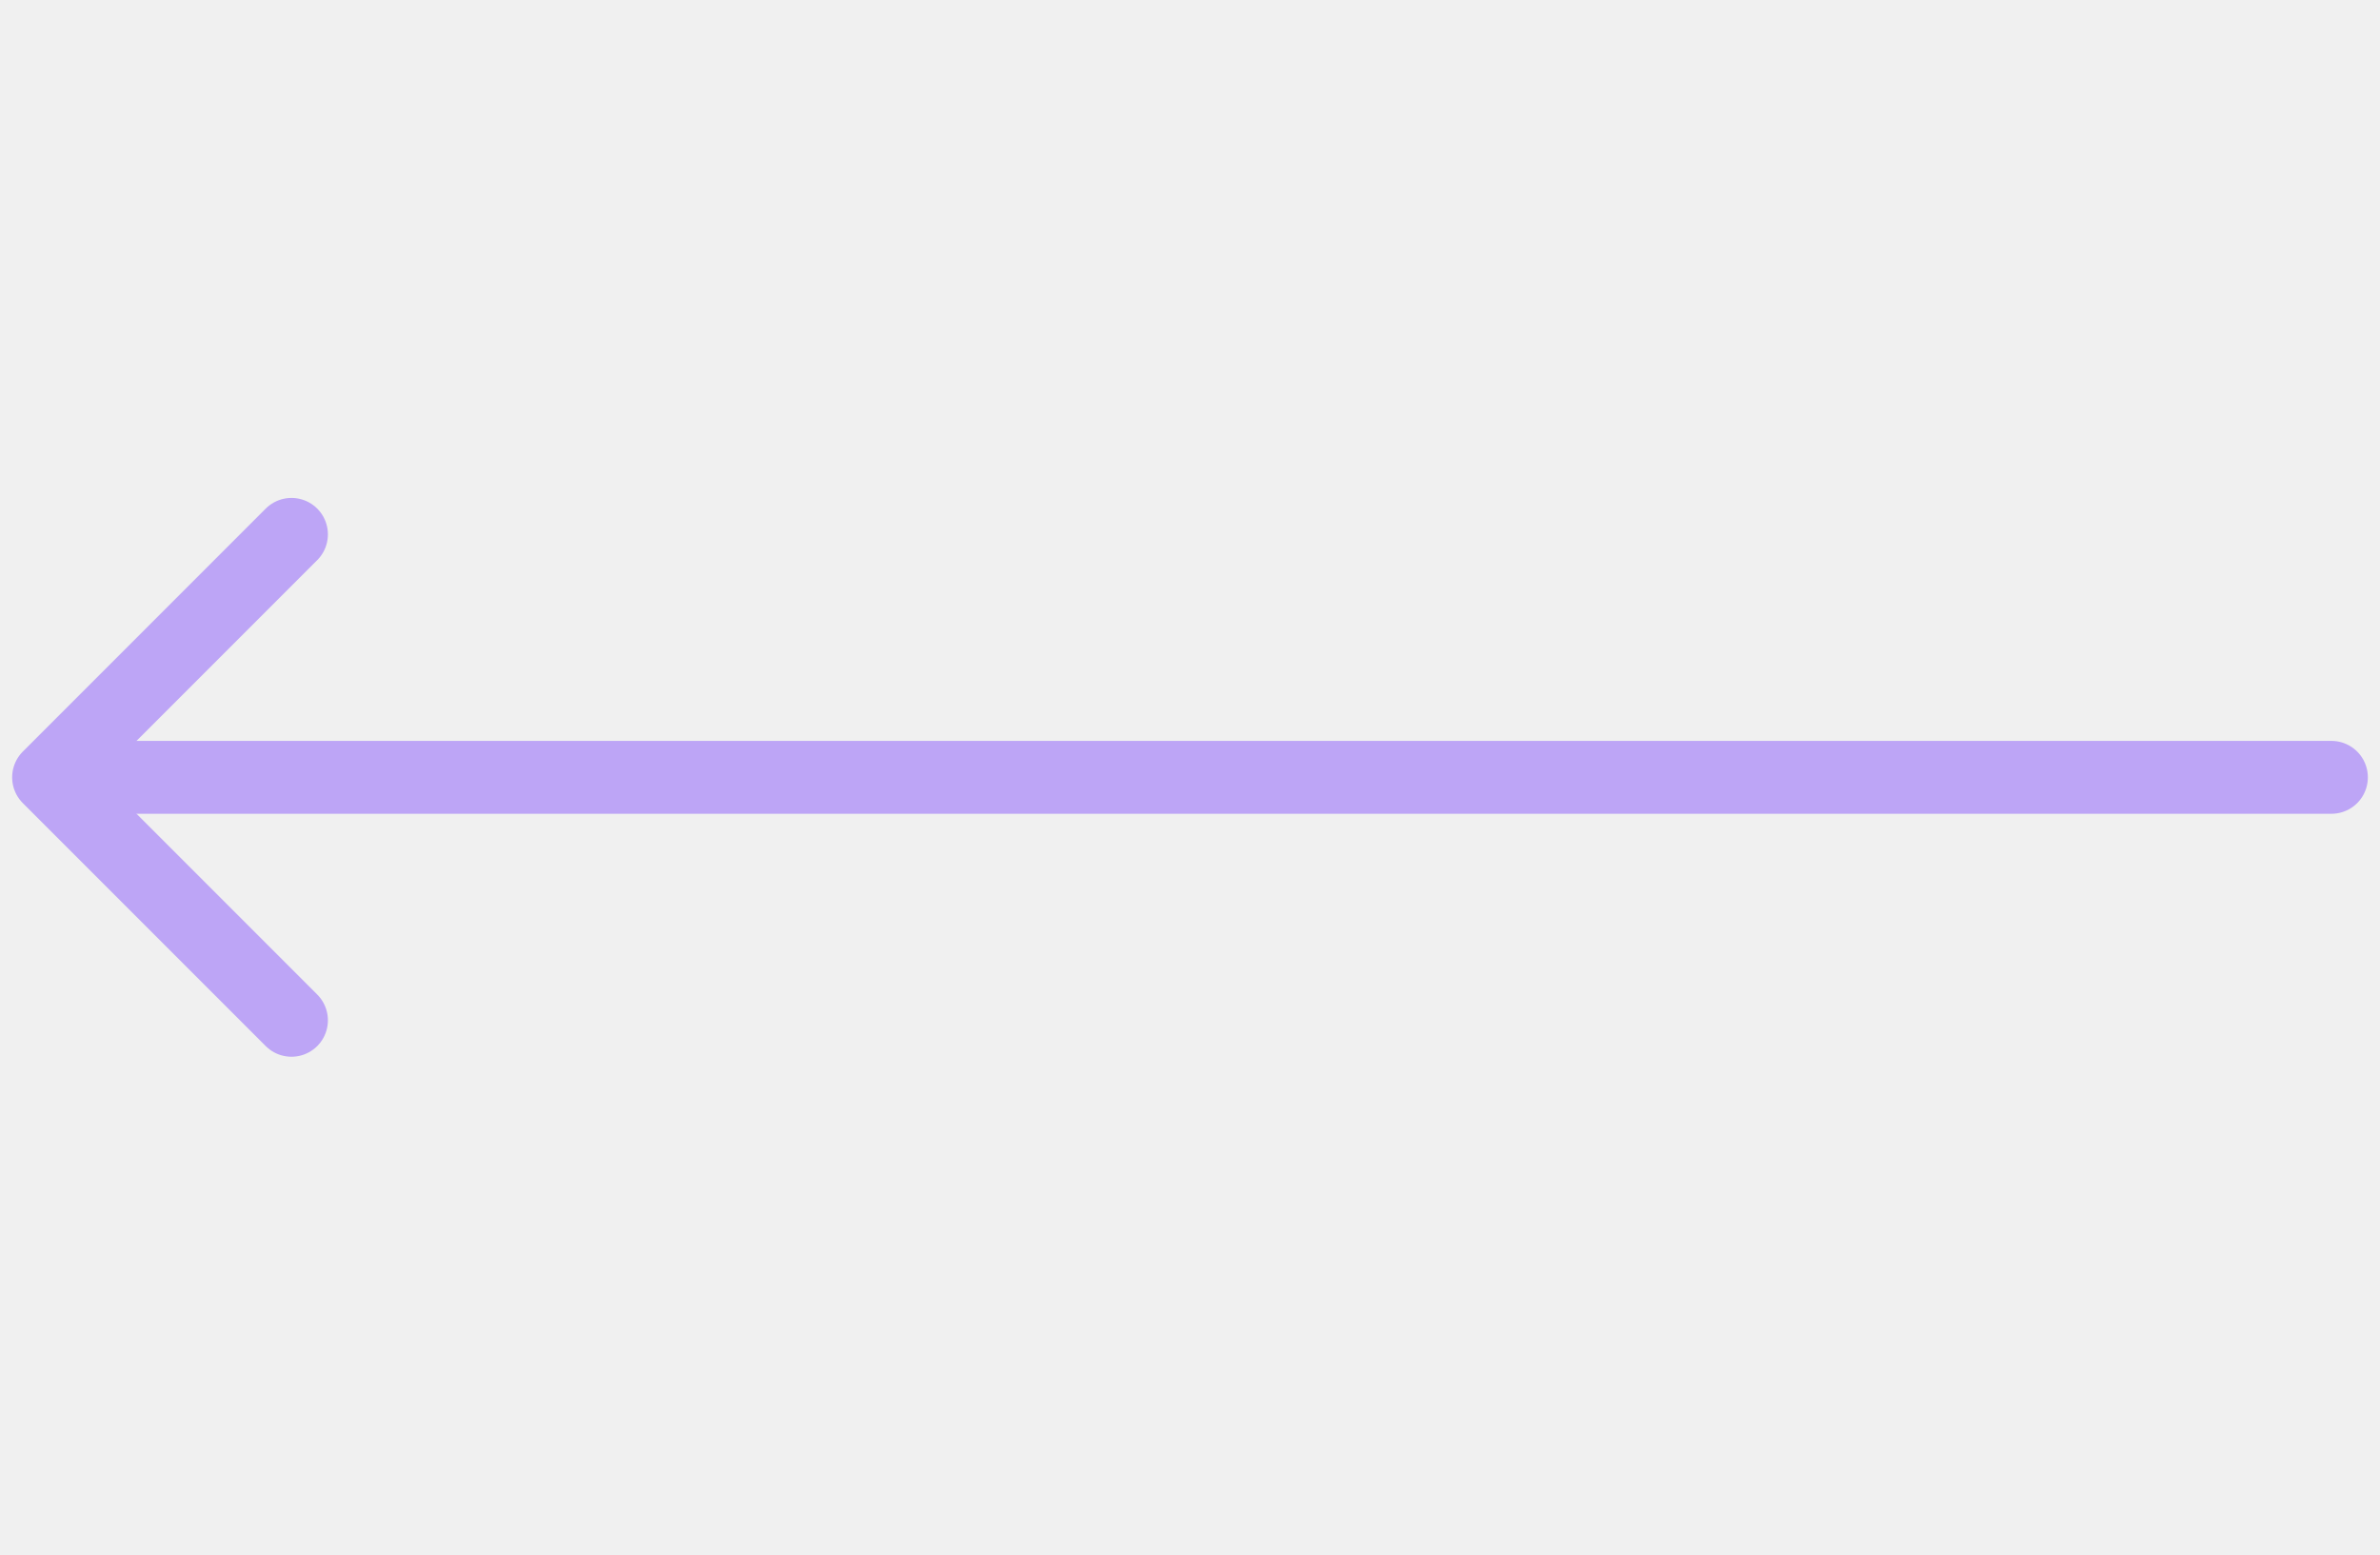
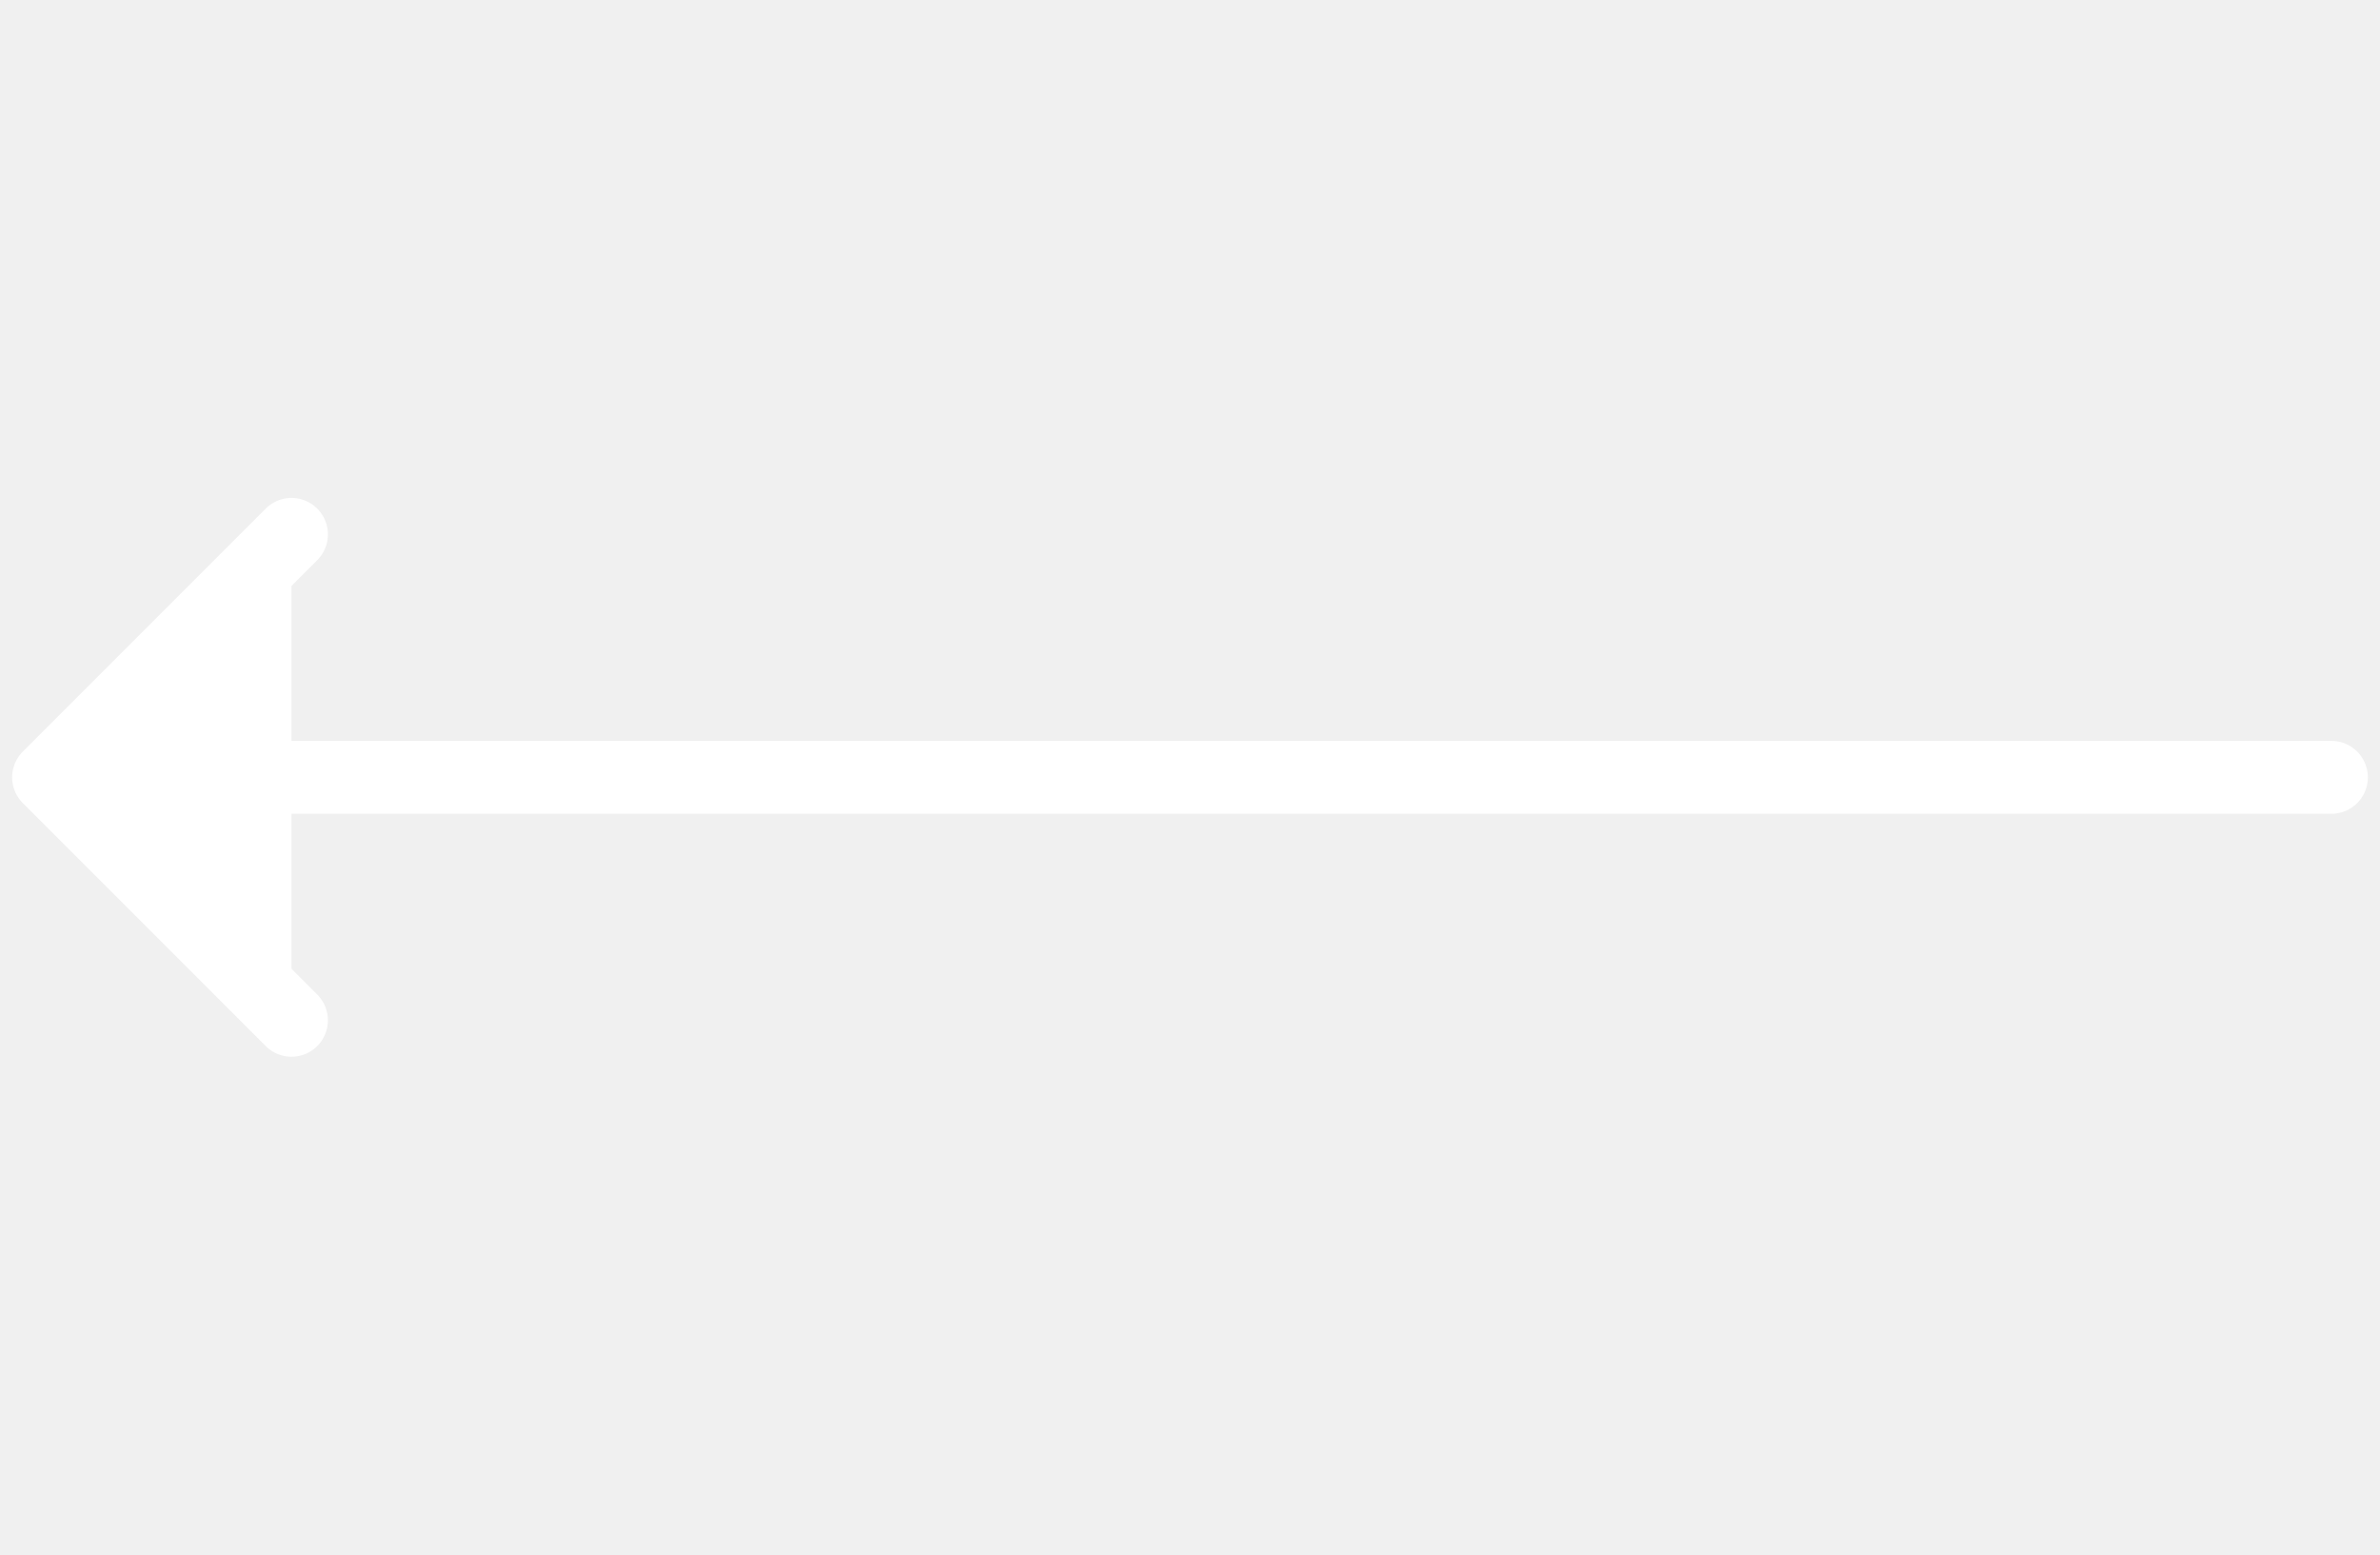
- <svg xmlns="http://www.w3.org/2000/svg" width="49" height="32" viewBox="0 0 49 32" fill="none">
+ <svg xmlns="http://www.w3.org/2000/svg" width="49" height="32" viewBox="0 0 49 32" fill="#FFFFFF">
  <g clip-path="url(#clip0)">
-     <path d="M2 16H48" stroke="#BDA5F6" stroke-width="1.5" stroke-linecap="round" stroke-linejoin="round" />
-     <path d="M6.001 21.001L1 16L6.001 10.999" stroke="#BDA5F6" stroke-width="1.5" stroke-linecap="round" stroke-linejoin="round" />
+     <path d="M2 16H48" stroke="#FFFFFF" stroke-width="1.5" stroke-linecap="round" stroke-linejoin="round" />
+     <path d="M6.001 21.001L1 16L6.001 10.999" stroke="#FFFFFF" stroke-width="1.5" stroke-linecap="round" stroke-linejoin="round" />
  </g>
  <defs>
    <clipPath id="clip0">
      <rect width="32" height="49" fill="white" transform="translate(49) rotate(90)" />
    </clipPath>
  </defs>
</svg>
